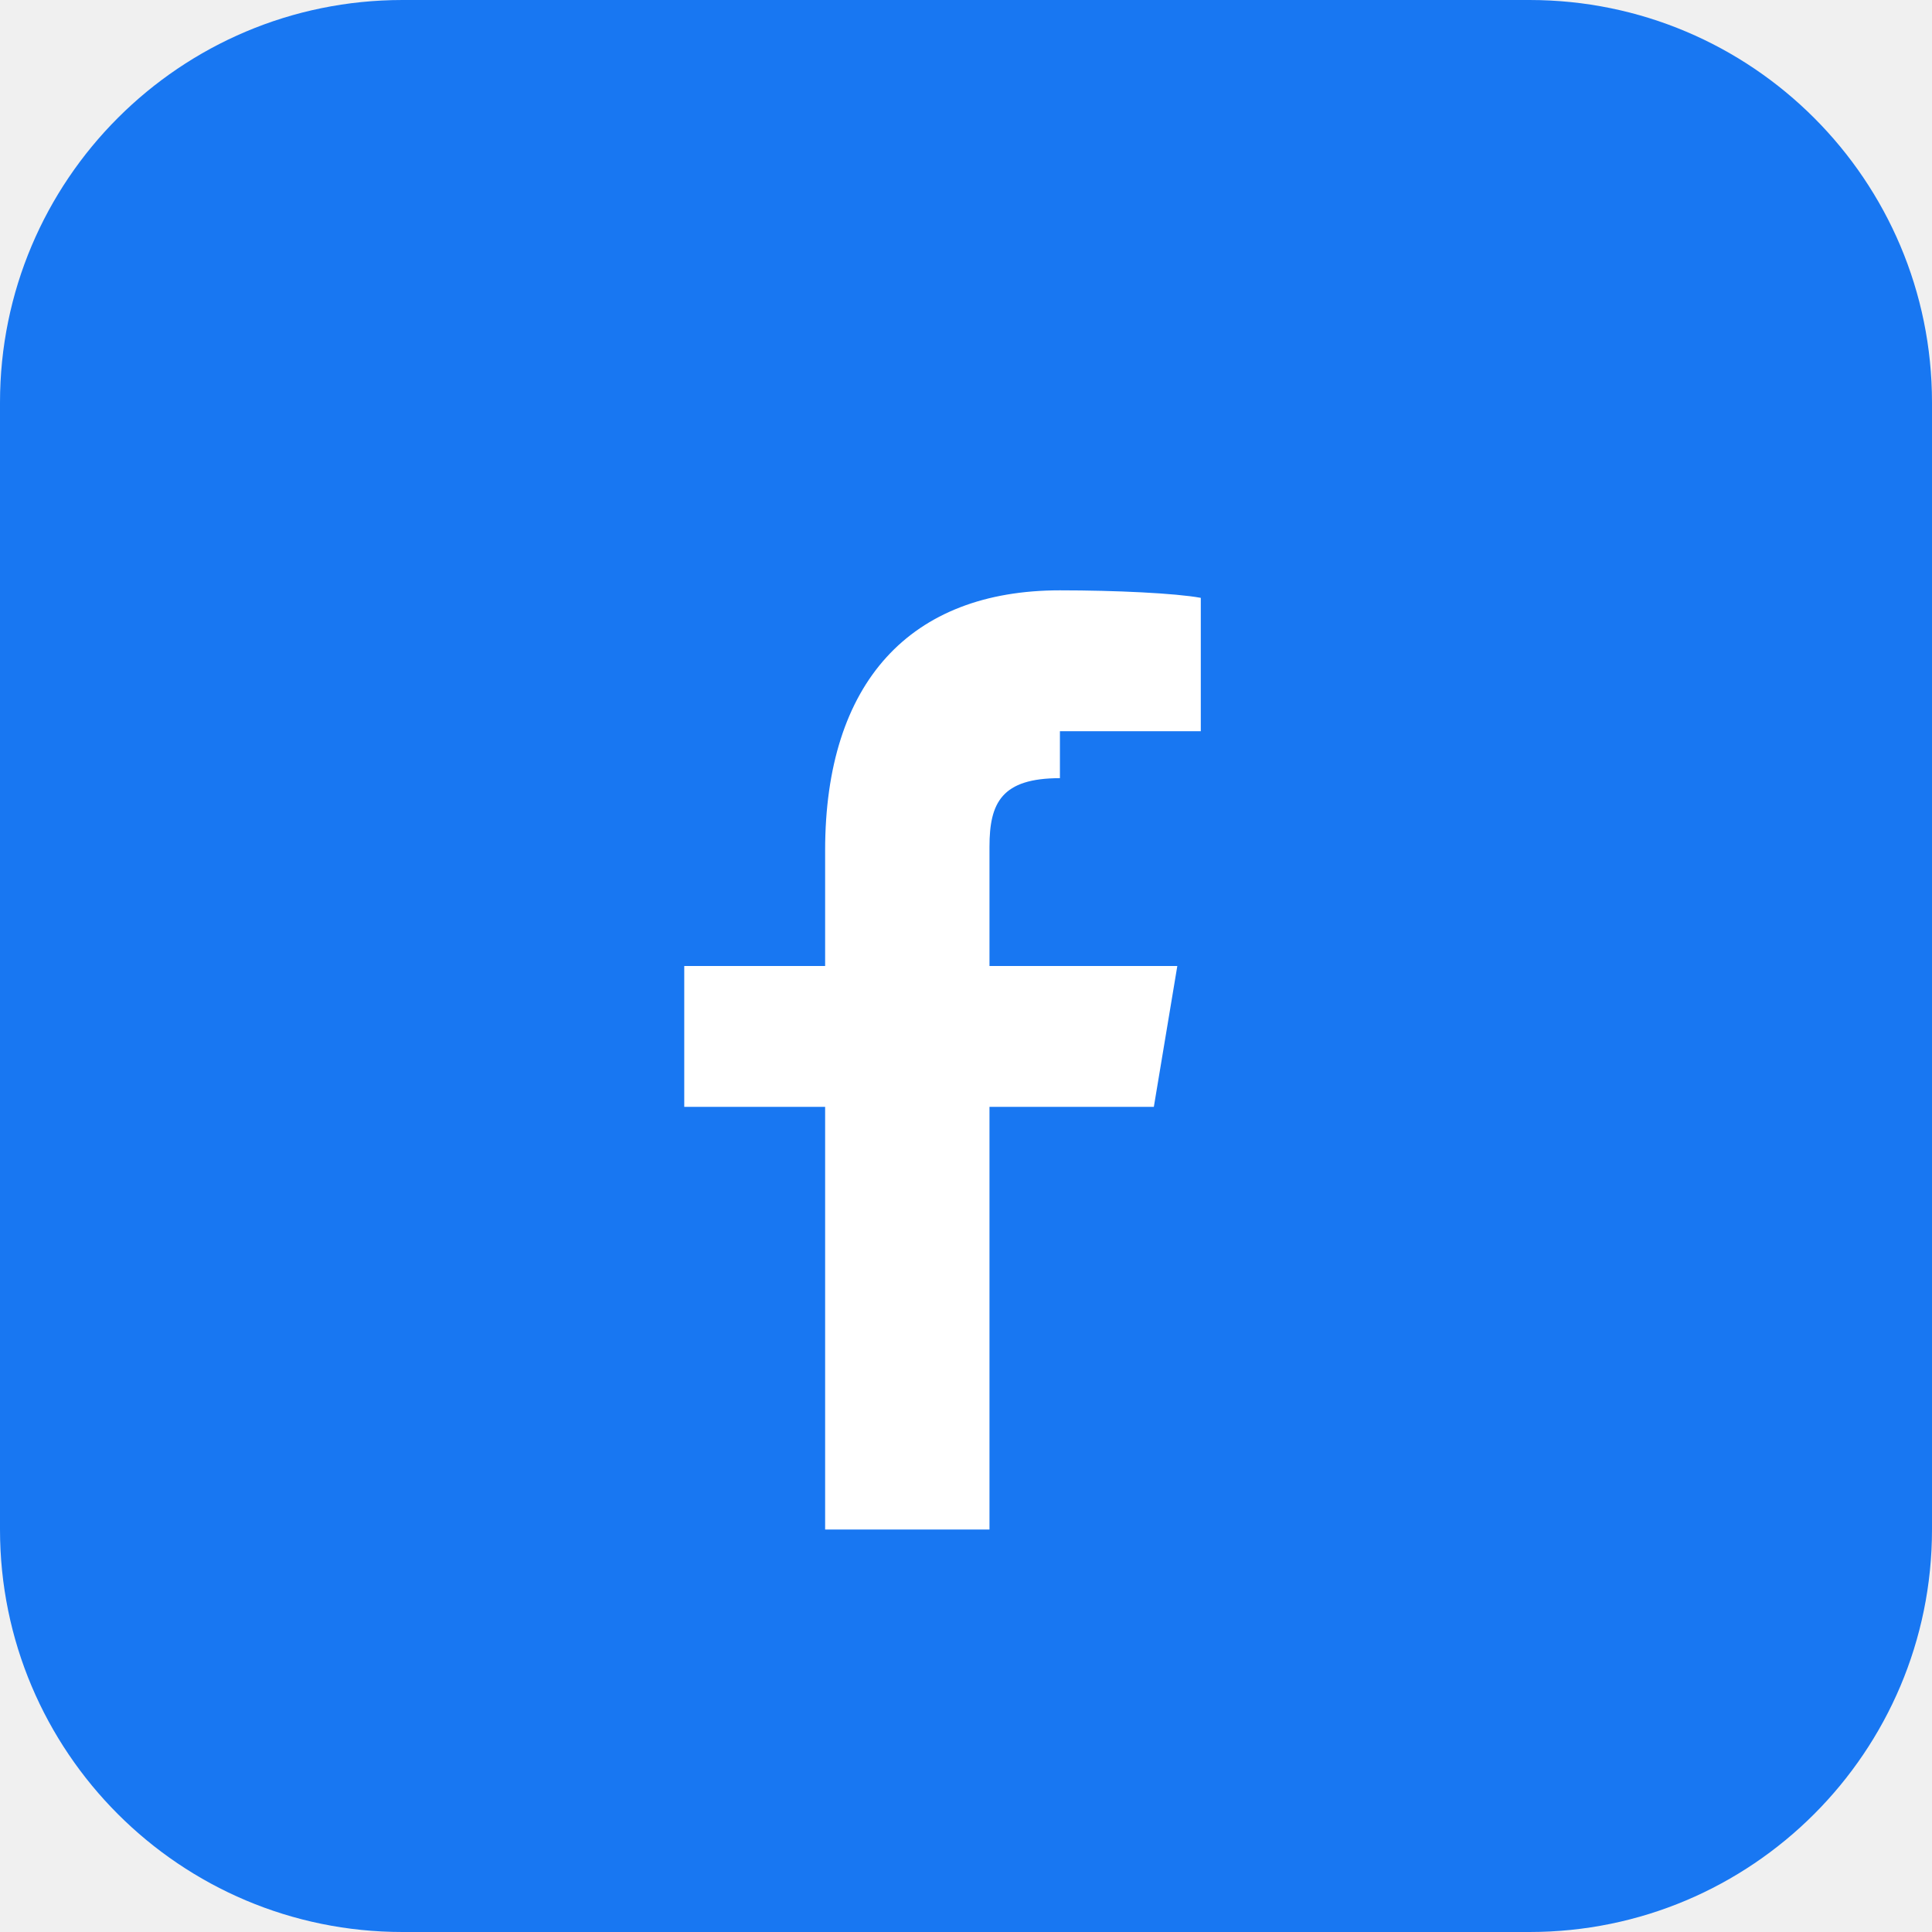
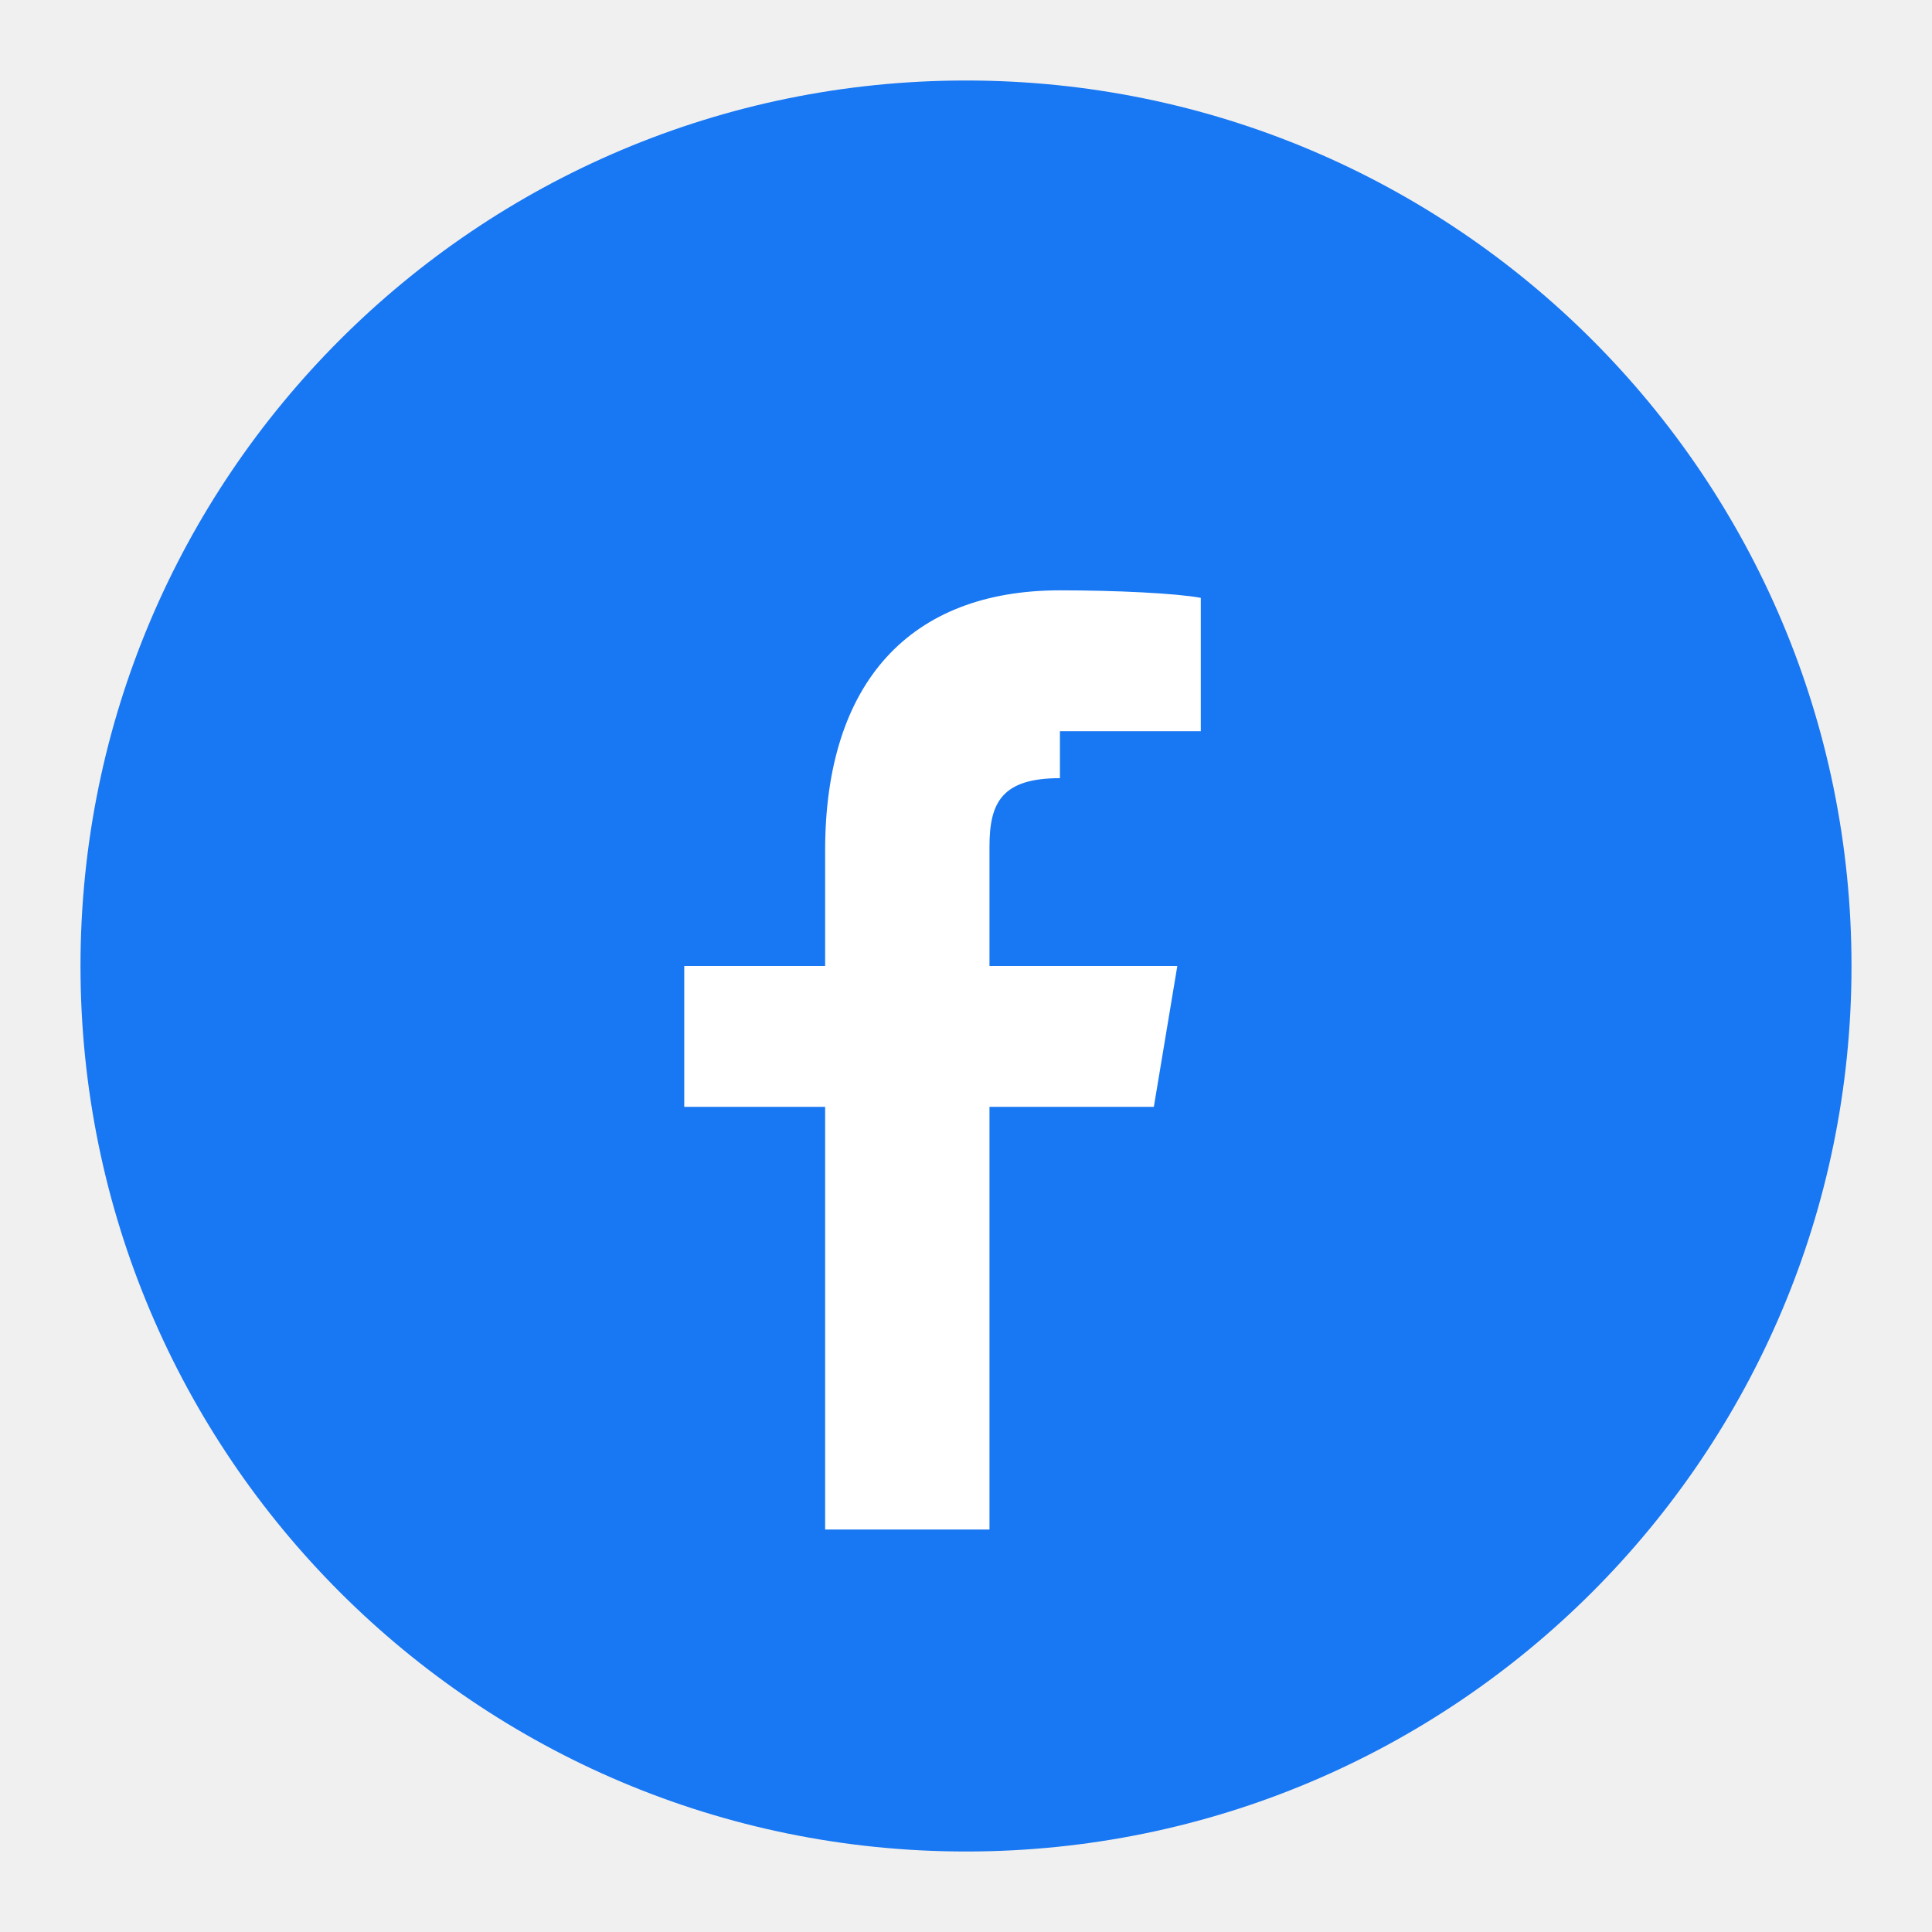
<svg xmlns="http://www.w3.org/2000/svg" width="48" height="48" viewBox="0 0 48 48">
-   <rect width="48" height="48" rx="10" fill="#1877F2" />
+   <circle cx="24" cy="24" r="22" fill="#1877F2" />
  <g transform="translate(10 10) scale(1.16667)" fill="#FFFFFF">
    <path d="M14 7h3V4.16C16.463 4.061 15.184 4 14 4c-3.184 0-5 1.954-5 5.54V12H6v3h3v9h3.5v-9H16l.5-3H12.5V9.46c0-.938.26-1.46 1.5-1.46z" />
  </g>
</svg>
